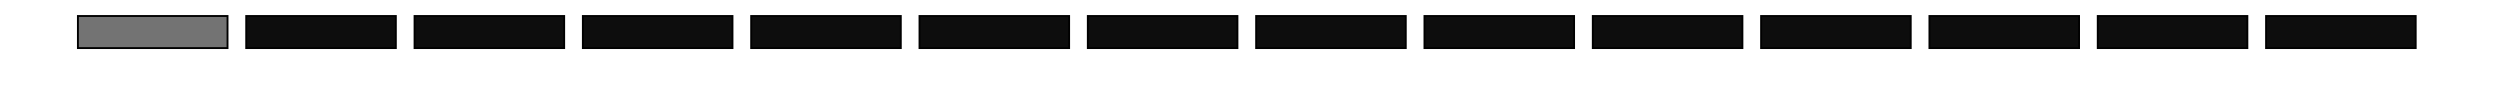
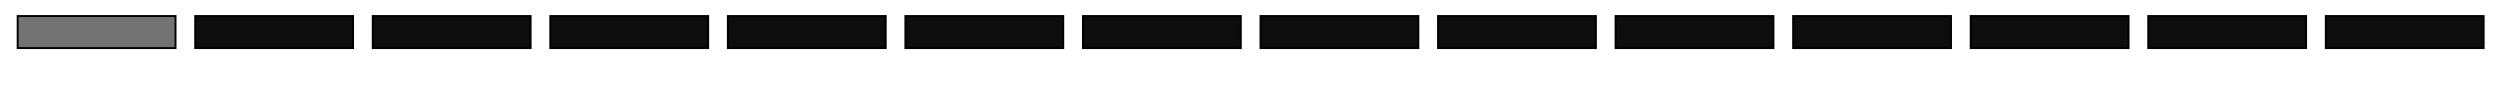
<svg xmlns="http://www.w3.org/2000/svg" width="390pt" height="14pt" viewBox="0 0 137.583 4.939" version="1.1" id="svg5">
  <defs id="defs2" />
  <g id="layer1" style="display:inline">
-     <rect style="opacity:1;mix-blend-mode:normal;fill:#737373;fill-opacity:1;stroke:#000000;stroke-width:0.104;stroke-miterlimit:4;stroke-dasharray:none;stroke-opacity:1" id="rect205" width="8.234" height="1.765" x="4.286" y="0.881" />
-     <rect style="mix-blend-mode:normal;fill:#0d0d0d;fill-opacity:1;stroke:#000000;stroke-width:0.104;stroke-miterlimit:4;stroke-dasharray:none;stroke-opacity:1" id="use556" width="8.234" height="1.765" x="13.549" y="0.881" />
-     <rect style="mix-blend-mode:normal;fill:#0d0d0d;fill-opacity:1;stroke:#000000;stroke-width:0.104;stroke-miterlimit:4;stroke-dasharray:none;stroke-opacity:1" id="use2481" width="8.234" height="1.765" x="22.813" y="0.881" />
-     <rect style="mix-blend-mode:normal;fill:#0d0d0d;fill-opacity:1;stroke:#000000;stroke-width:0.104;stroke-miterlimit:4;stroke-dasharray:none;stroke-opacity:1" id="use2483" width="8.234" height="1.765" x="32.076" y="0.881" />
-     <rect style="mix-blend-mode:normal;fill:#0d0d0d;fill-opacity:1;stroke:#000000;stroke-width:0.104;stroke-miterlimit:4;stroke-dasharray:none;stroke-opacity:1" id="use2491" width="8.234" height="1.765" x="41.339" y="0.881" />
-     <rect style="mix-blend-mode:normal;fill:#0d0d0d;fill-opacity:1;stroke:#000000;stroke-width:0.104;stroke-miterlimit:4;stroke-dasharray:none;stroke-opacity:1" id="use2479" width="8.234" height="1.765" x="50.603" y="0.881" />
-     <rect style="mix-blend-mode:normal;fill:#0d0d0d;fill-opacity:1;stroke:#000000;stroke-width:0.104;stroke-miterlimit:4;stroke-dasharray:none;stroke-opacity:1" id="use2475" width="8.234" height="1.765" x="59.866" y="0.881" />
-     <rect style="mix-blend-mode:normal;fill:#0d0d0d;fill-opacity:1;stroke:#000000;stroke-width:0.104;stroke-miterlimit:4;stroke-dasharray:none;stroke-opacity:1" id="use2477" width="8.234" height="1.765" x="69.13" y="0.881" />
-     <rect style="mix-blend-mode:normal;fill:#0d0d0d;fill-opacity:1;stroke:#000000;stroke-width:0.104;stroke-miterlimit:4;stroke-dasharray:none;stroke-opacity:1" id="use2485" width="8.234" height="1.765" x="78.393" y="0.881" />
-     <rect style="mix-blend-mode:normal;fill:#0d0d0d;fill-opacity:1;stroke:#000000;stroke-width:0.104;stroke-miterlimit:4;stroke-dasharray:none;stroke-opacity:1" id="use2493" width="8.234" height="1.765" x="87.657" y="0.881" />
-     <rect style="mix-blend-mode:normal;fill:#0d0d0d;fill-opacity:1;stroke:#000000;stroke-width:0.104;stroke-miterlimit:4;stroke-dasharray:none;stroke-opacity:1" id="use2487" width="8.234" height="1.765" x="96.92" y="0.881" />
-     <rect style="mix-blend-mode:normal;fill:#0d0d0d;fill-opacity:1;stroke:#000000;stroke-width:0.104;stroke-miterlimit:4;stroke-dasharray:none;stroke-opacity:1" id="use2495" width="8.234" height="1.765" x="106.184" y="0.881" />
-     <rect style="mix-blend-mode:normal;fill:#0d0d0d;fill-opacity:1;stroke:#000000;stroke-width:0.104;stroke-miterlimit:4;stroke-dasharray:none;stroke-opacity:1" id="use2497" width="8.234" height="1.765" x="115.447" y="0.881" />
-     <rect style="mix-blend-mode:normal;fill:#0d0d0d;fill-opacity:1;stroke:#000000;stroke-width:0.104;stroke-miterlimit:4;stroke-dasharray:none;stroke-opacity:1" id="use2489" width="8.234" height="1.765" x="124.711" y="0.881" />
+     <rect style="opacity:1;mix-blend-mode:normal;fill:#737373;fill-opacity:1;stroke:#000000;stroke-width:0.107;stroke-miterlimit:4;stroke-dasharray:none;stroke-opacity:1" id="rect205" width="8.686" height="1.763" x="0.971" y="0.883" />
+     <rect style="mix-blend-mode:normal;fill:#0d0d0d;fill-opacity:1;stroke:#000000;stroke-width:0.107;stroke-miterlimit:4;stroke-dasharray:none;stroke-opacity:1" id="use556" width="8.686" height="1.763" x="10.742" y="0.883" />
+     <rect style="mix-blend-mode:normal;fill:#0d0d0d;fill-opacity:1;stroke:#000000;stroke-width:0.107;stroke-miterlimit:4;stroke-dasharray:none;stroke-opacity:1" id="use2481" width="8.686" height="1.763" x="20.513" y="0.883" />
+     <rect style="mix-blend-mode:normal;fill:#0d0d0d;fill-opacity:1;stroke:#000000;stroke-width:0.107;stroke-miterlimit:4;stroke-dasharray:none;stroke-opacity:1" id="use2483" width="8.686" height="1.763" x="30.285" y="0.883" />
+     <rect style="mix-blend-mode:normal;fill:#0d0d0d;fill-opacity:1;stroke:#000000;stroke-width:0.107;stroke-miterlimit:4;stroke-dasharray:none;stroke-opacity:1" id="use2491" width="8.686" height="1.763" x="40.056" y="0.883" />
+     <rect style="mix-blend-mode:normal;fill:#0d0d0d;fill-opacity:1;stroke:#000000;stroke-width:0.107;stroke-miterlimit:4;stroke-dasharray:none;stroke-opacity:1" id="use2479" width="8.686" height="1.763" x="49.827" y="0.883" />
+     <rect style="mix-blend-mode:normal;fill:#0d0d0d;fill-opacity:1;stroke:#000000;stroke-width:0.107;stroke-miterlimit:4;stroke-dasharray:none;stroke-opacity:1" id="use2475" width="8.686" height="1.763" x="59.599" y="0.883" />
+     <rect style="mix-blend-mode:normal;fill:#0d0d0d;fill-opacity:1;stroke:#000000;stroke-width:0.107;stroke-miterlimit:4;stroke-dasharray:none;stroke-opacity:1" id="use2477" width="8.686" height="1.763" x="69.37" y="0.883" />
+     <rect style="mix-blend-mode:normal;fill:#0d0d0d;fill-opacity:1;stroke:#000000;stroke-width:0.107;stroke-miterlimit:4;stroke-dasharray:none;stroke-opacity:1" id="use2485" width="8.686" height="1.763" x="79.141" y="0.883" />
+     <rect style="mix-blend-mode:normal;fill:#0d0d0d;fill-opacity:1;stroke:#000000;stroke-width:0.107;stroke-miterlimit:4;stroke-dasharray:none;stroke-opacity:1" id="use2493" width="8.686" height="1.763" x="88.912" y="0.883" />
+     <rect style="mix-blend-mode:normal;fill:#0d0d0d;fill-opacity:1;stroke:#000000;stroke-width:0.107;stroke-miterlimit:4;stroke-dasharray:none;stroke-opacity:1" id="use2487" width="8.686" height="1.763" x="98.684" y="0.883" />
+     <rect style="mix-blend-mode:normal;fill:#0d0d0d;fill-opacity:1;stroke:#000000;stroke-width:0.107;stroke-miterlimit:4;stroke-dasharray:none;stroke-opacity:1" id="use2495" width="8.686" height="1.763" x="108.455" y="0.883" />
+     <rect style="mix-blend-mode:normal;fill:#0d0d0d;fill-opacity:1;stroke:#000000;stroke-width:0.107;stroke-miterlimit:4;stroke-dasharray:none;stroke-opacity:1" id="use2497" width="8.686" height="1.763" x="118.226" y="0.883" />
+     <rect style="mix-blend-mode:normal;fill:#0d0d0d;fill-opacity:1;stroke:#000000;stroke-width:0.107;stroke-miterlimit:4;stroke-dasharray:none;stroke-opacity:1" id="use2489" width="8.686" height="1.763" x="127.998" y="0.883" />
  </g>
</svg>
